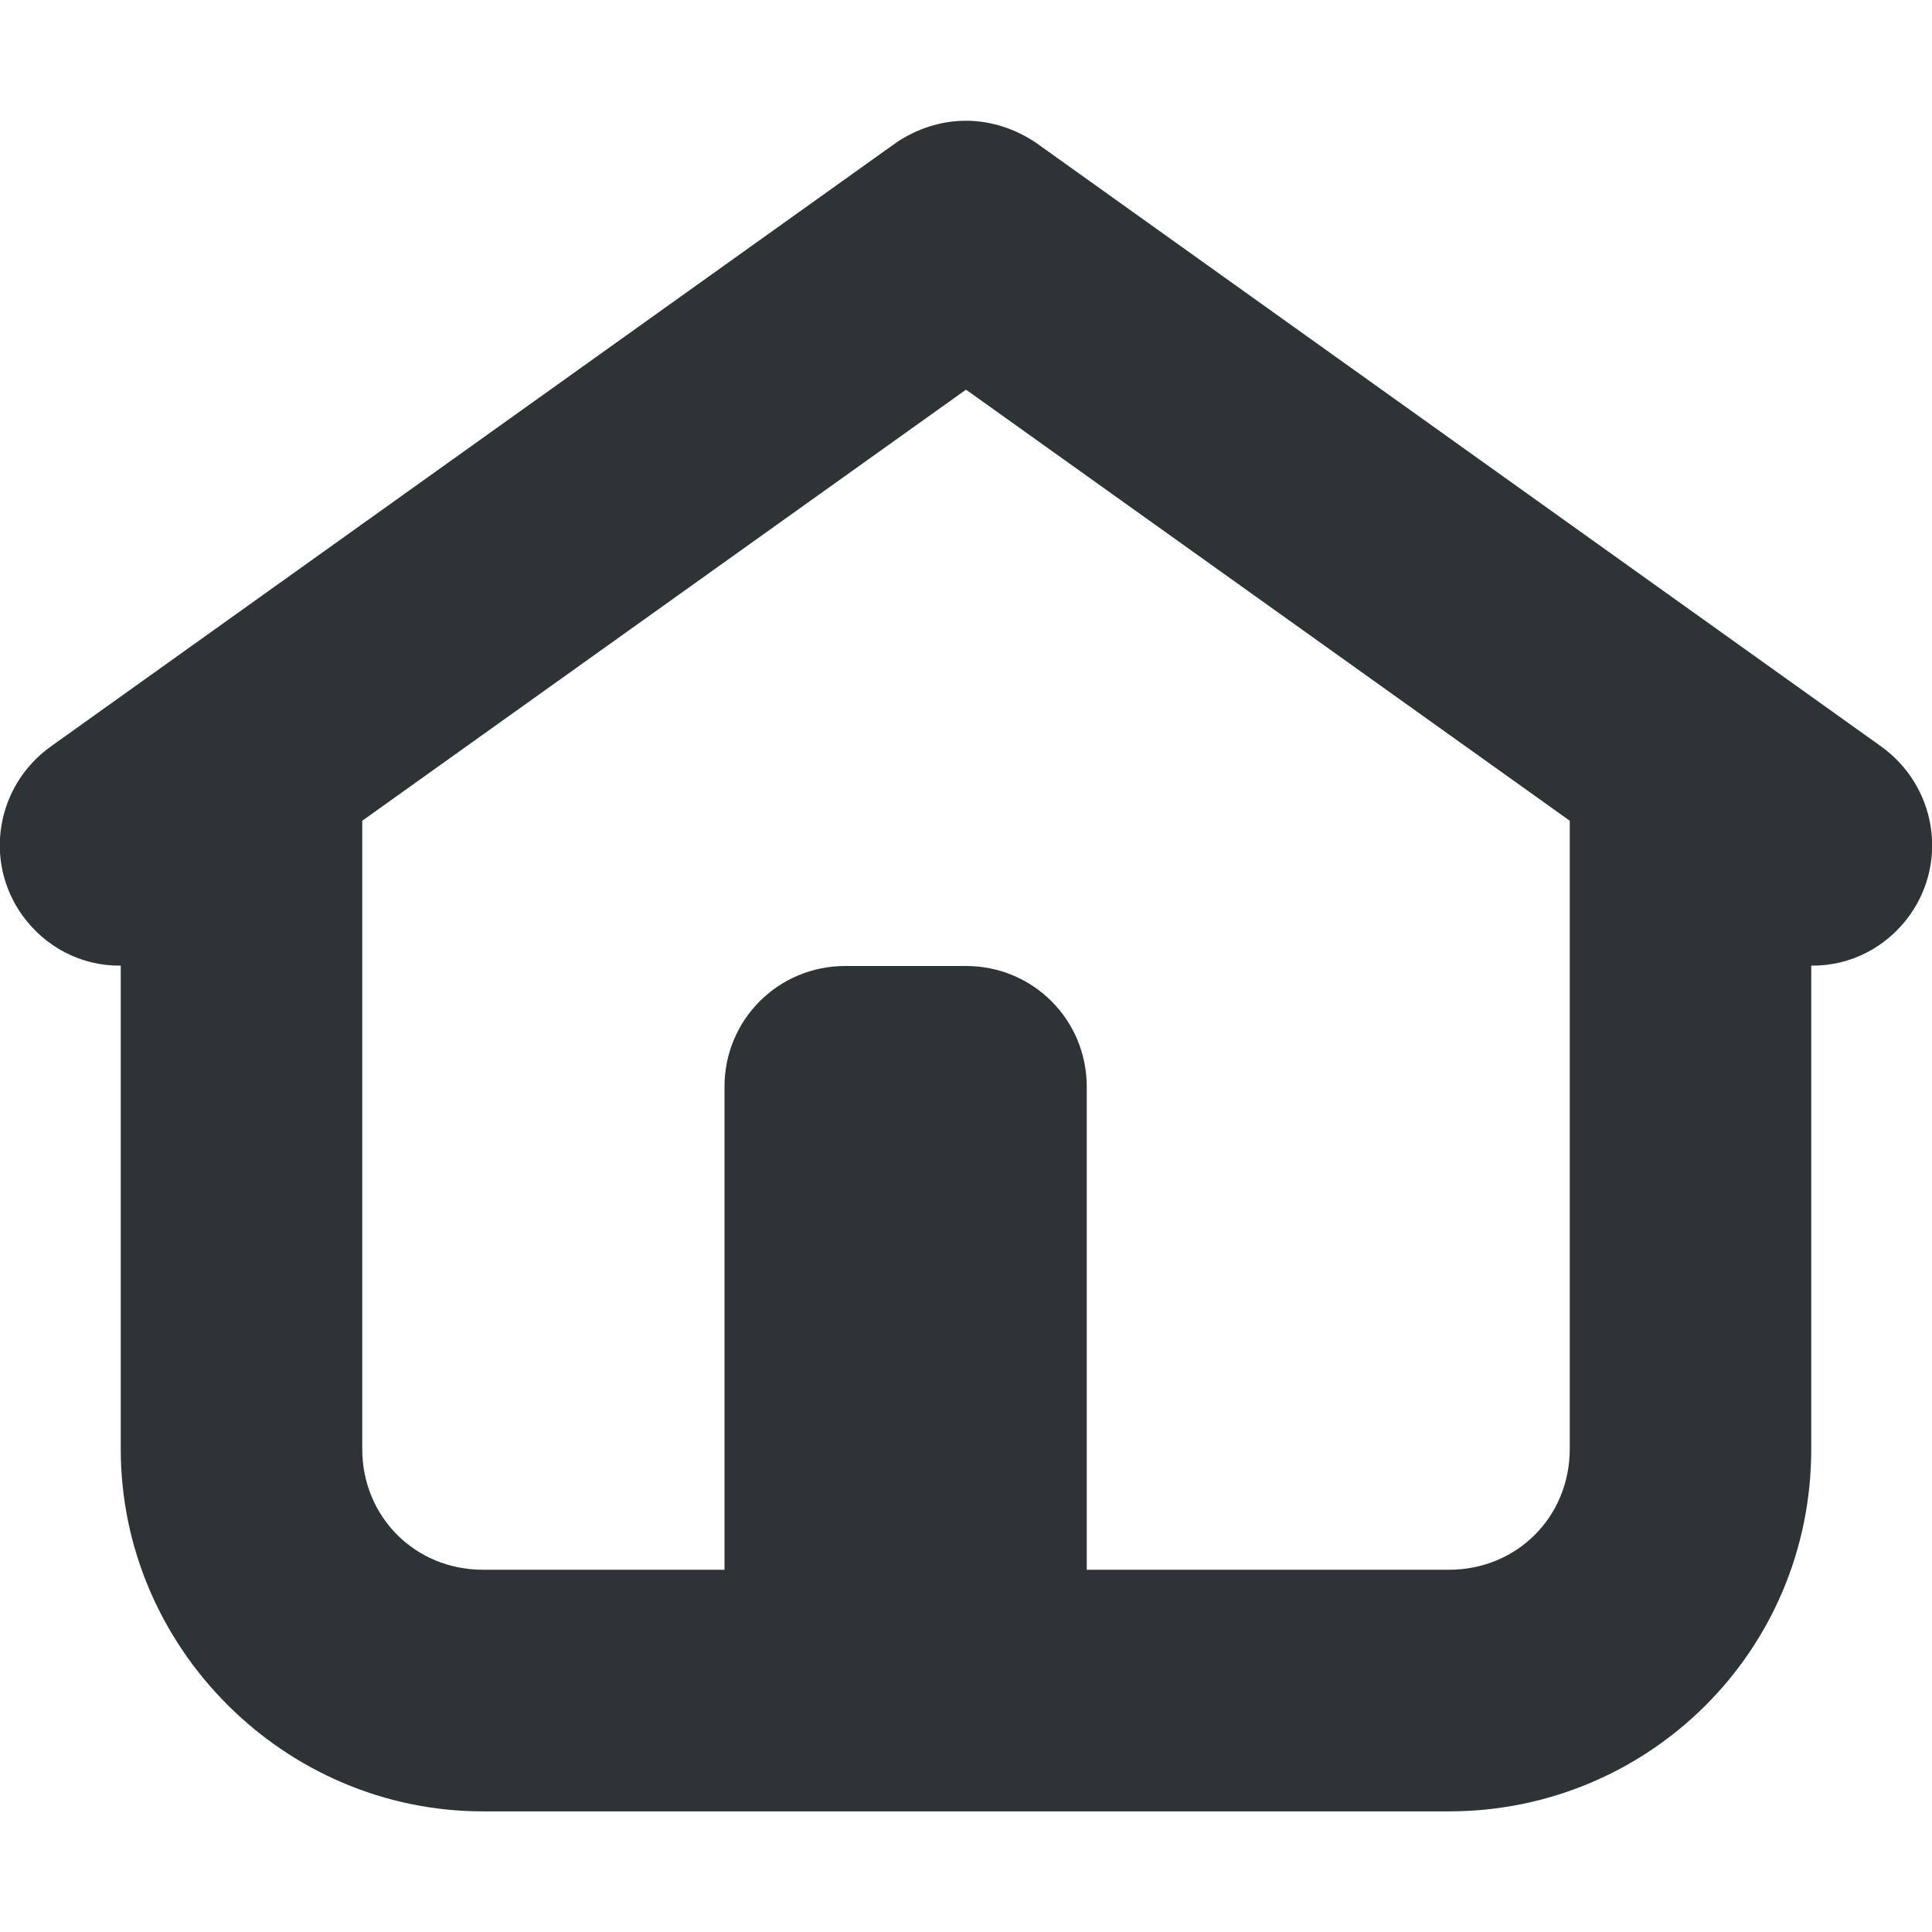
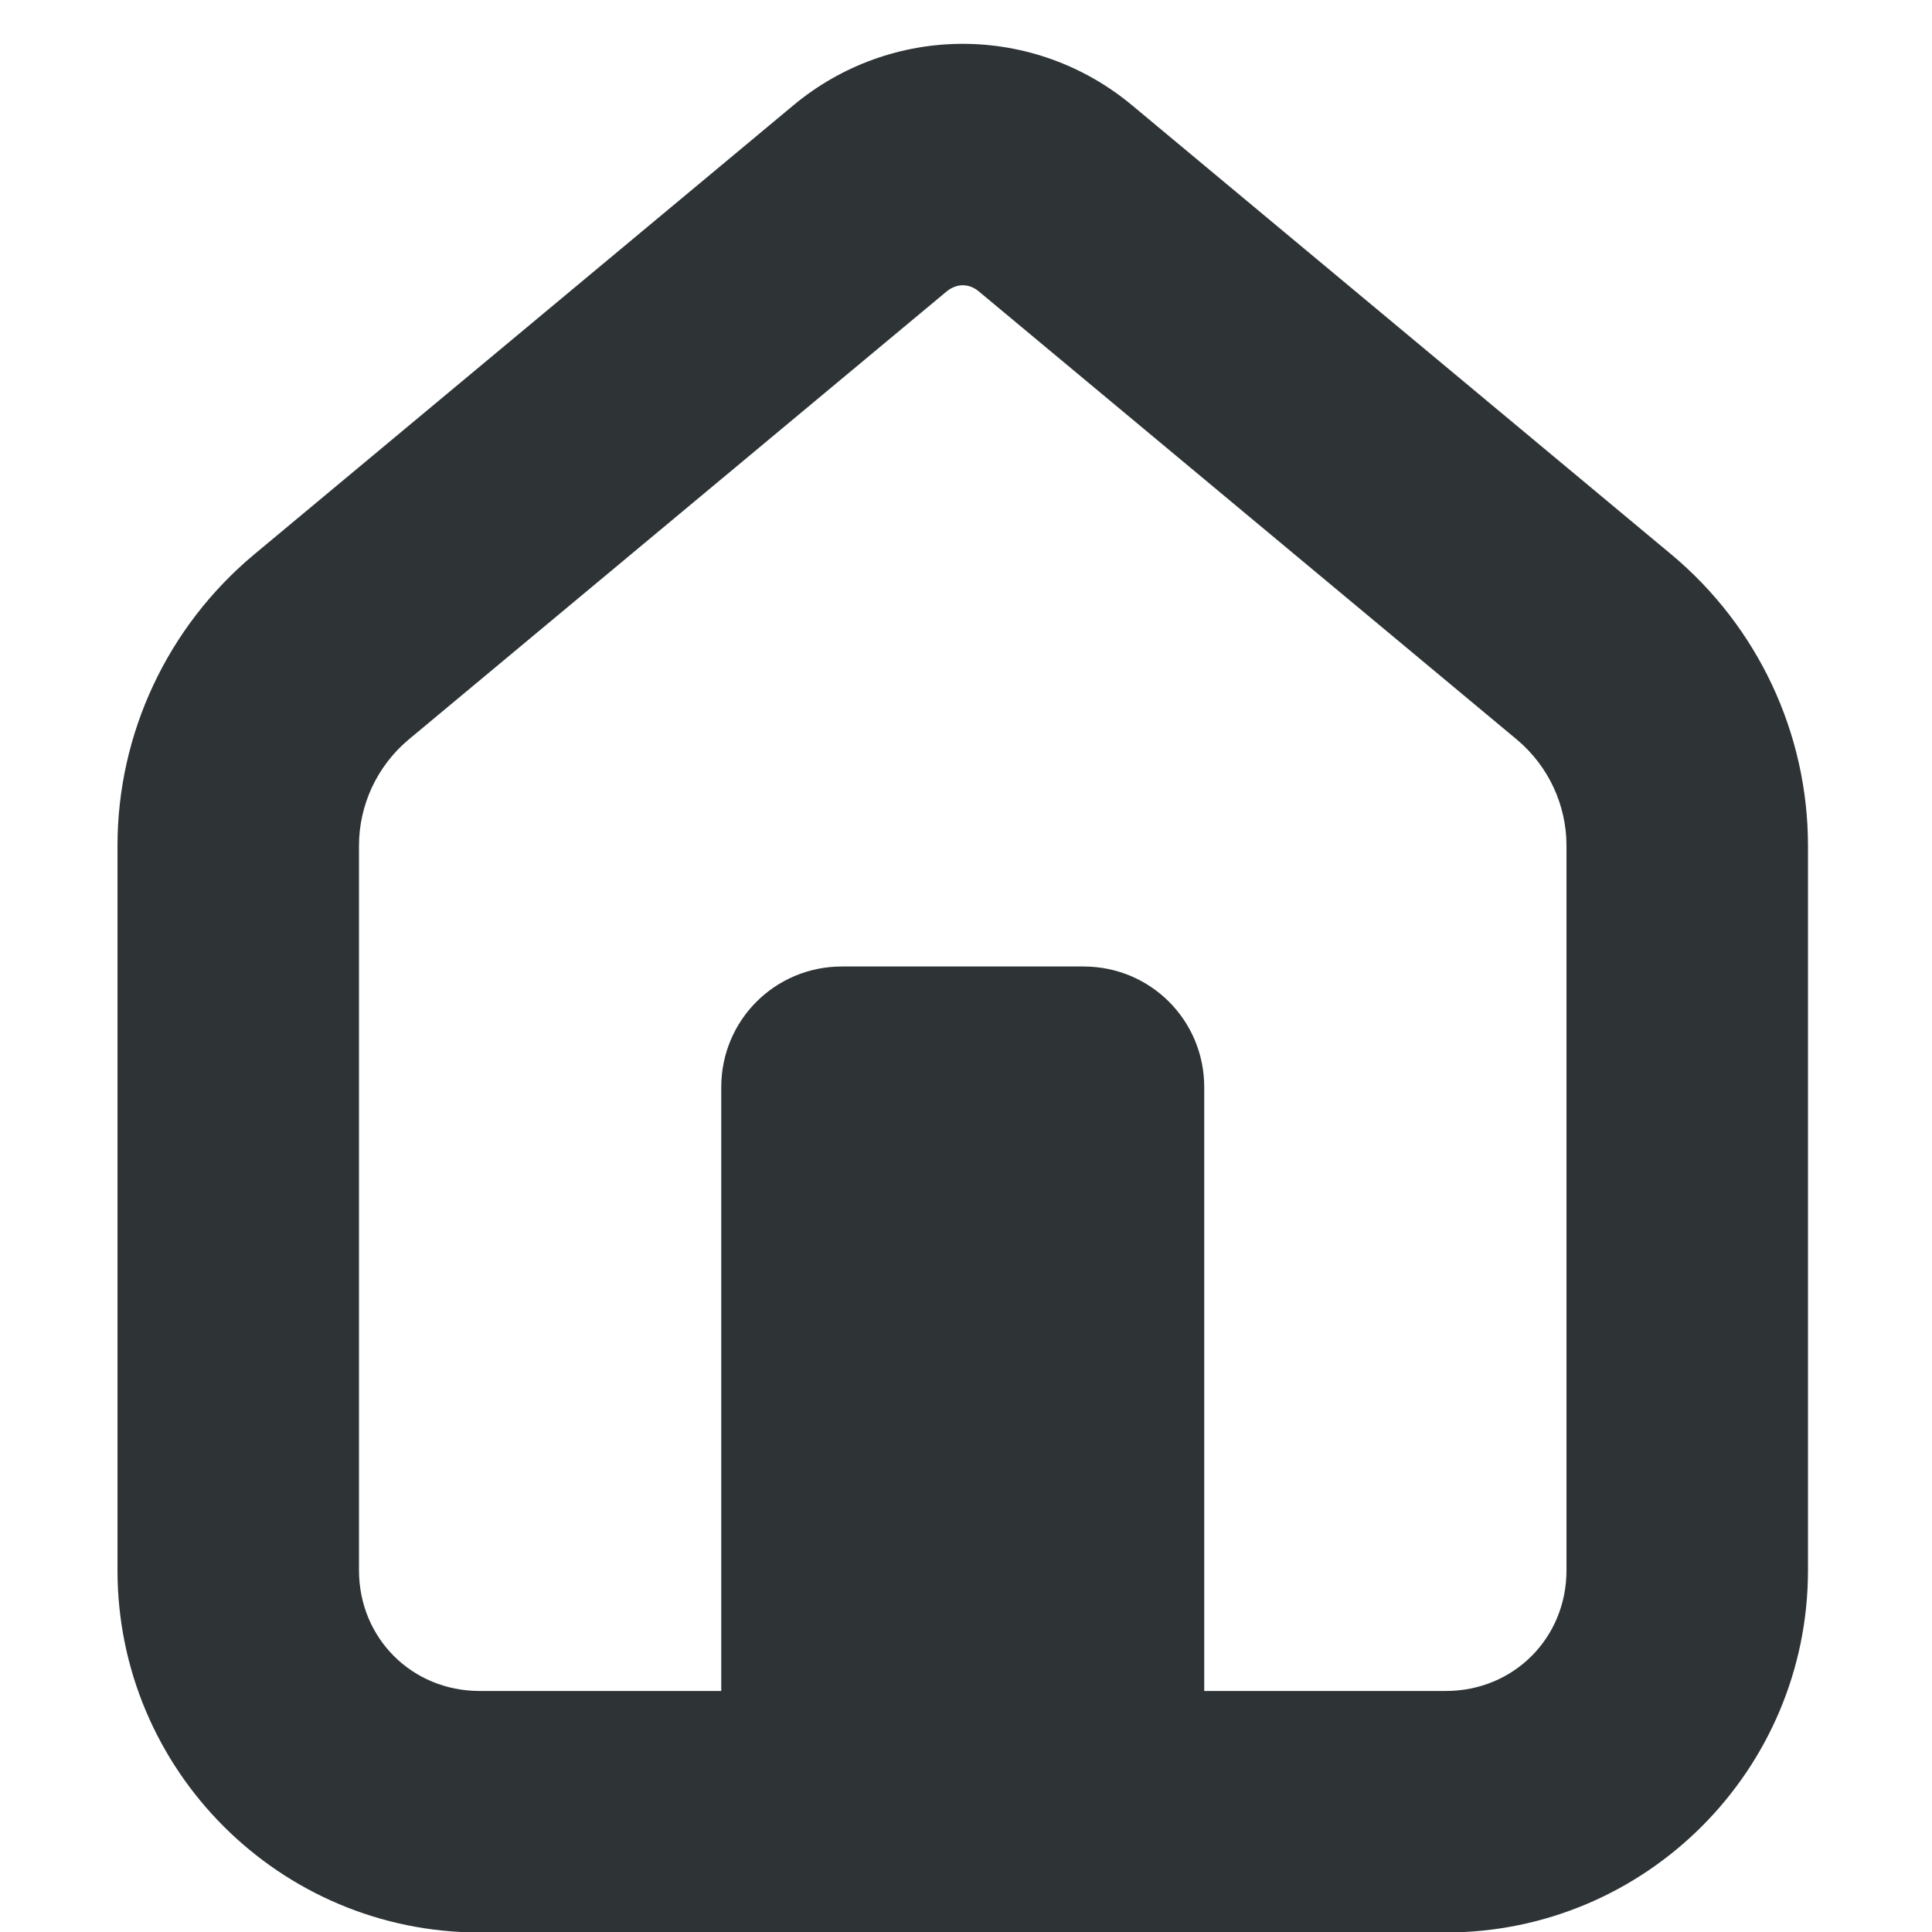
<svg xmlns="http://www.w3.org/2000/svg" height="16px" viewBox="0 0 16 16" width="16px">
-   <path d="m 8 1 c -0.207 0 -0.41 0.066 -0.582 0.184 l -7 5 c -0.449 0.324 -0.555 0.945 -0.234 1.395 c 0.191 0.266 0.492 0.422 0.816 0.418 v 4.004 c 0 1.645 1.355 3 3 3 h 8 c 1.645 0 3 -1.32 3 -3 v -4.004 c 0.324 0.004 0.625 -0.152 0.816 -0.418 c 0.32 -0.449 0.215 -1.07 -0.234 -1.395 l -7 -5 c -0.172 -0.117 -0.375 -0.184 -0.582 -0.184 z m 0 2.227 l 5 3.57 v 5.203 c 0 0.562 -0.438 1 -1 1 h -3 v -4 c 0 -0.555 -0.445 -1 -1 -1 h -1 c -0.555 0 -1 0.445 -1 1 v 4 h -2 c -0.562 0 -1 -0.438 -1 -1 v -5.203 z m 0 0" fill="#2e3436" />
+   <path d="m 7.973 0.363 c -0.5 0 -1 0.172 -1.406 0.512 l -4.465 3.719 c -0.715 0.598 -1.129 1.48 -1.129 2.41 v 6 c 0 1.656 1.344 3 3 3 h 8 c 1.656 0 3 -1.344 3 -3 v -6 c 0 -0.93 -0.414 -1.812 -1.129 -2.41 l -4.465 -3.719 c -0.406 -0.34 -0.906 -0.512 -1.406 -0.512 z m -0.016 2 c 0.051 -0.004 0.102 0.012 0.145 0.047 l 4.465 3.719 c 0.258 0.219 0.406 0.539 0.406 0.875 v 6 c 0 0.562 -0.438 1 -1 1 h -2 v -5 c 0 -0.555 -0.445 -1 -1 -1 h -2 c -0.555 0 -1 0.445 -1 1 v 5 h -2 c -0.562 0 -1 -0.438 -1 -1 v -6 c 0 -0.336 0.148 -0.656 0.406 -0.875 l 4.465 -3.719 c 0.035 -0.027 0.074 -0.043 0.113 -0.047 z m 0 0" fill="#2e3436" />
</svg>
